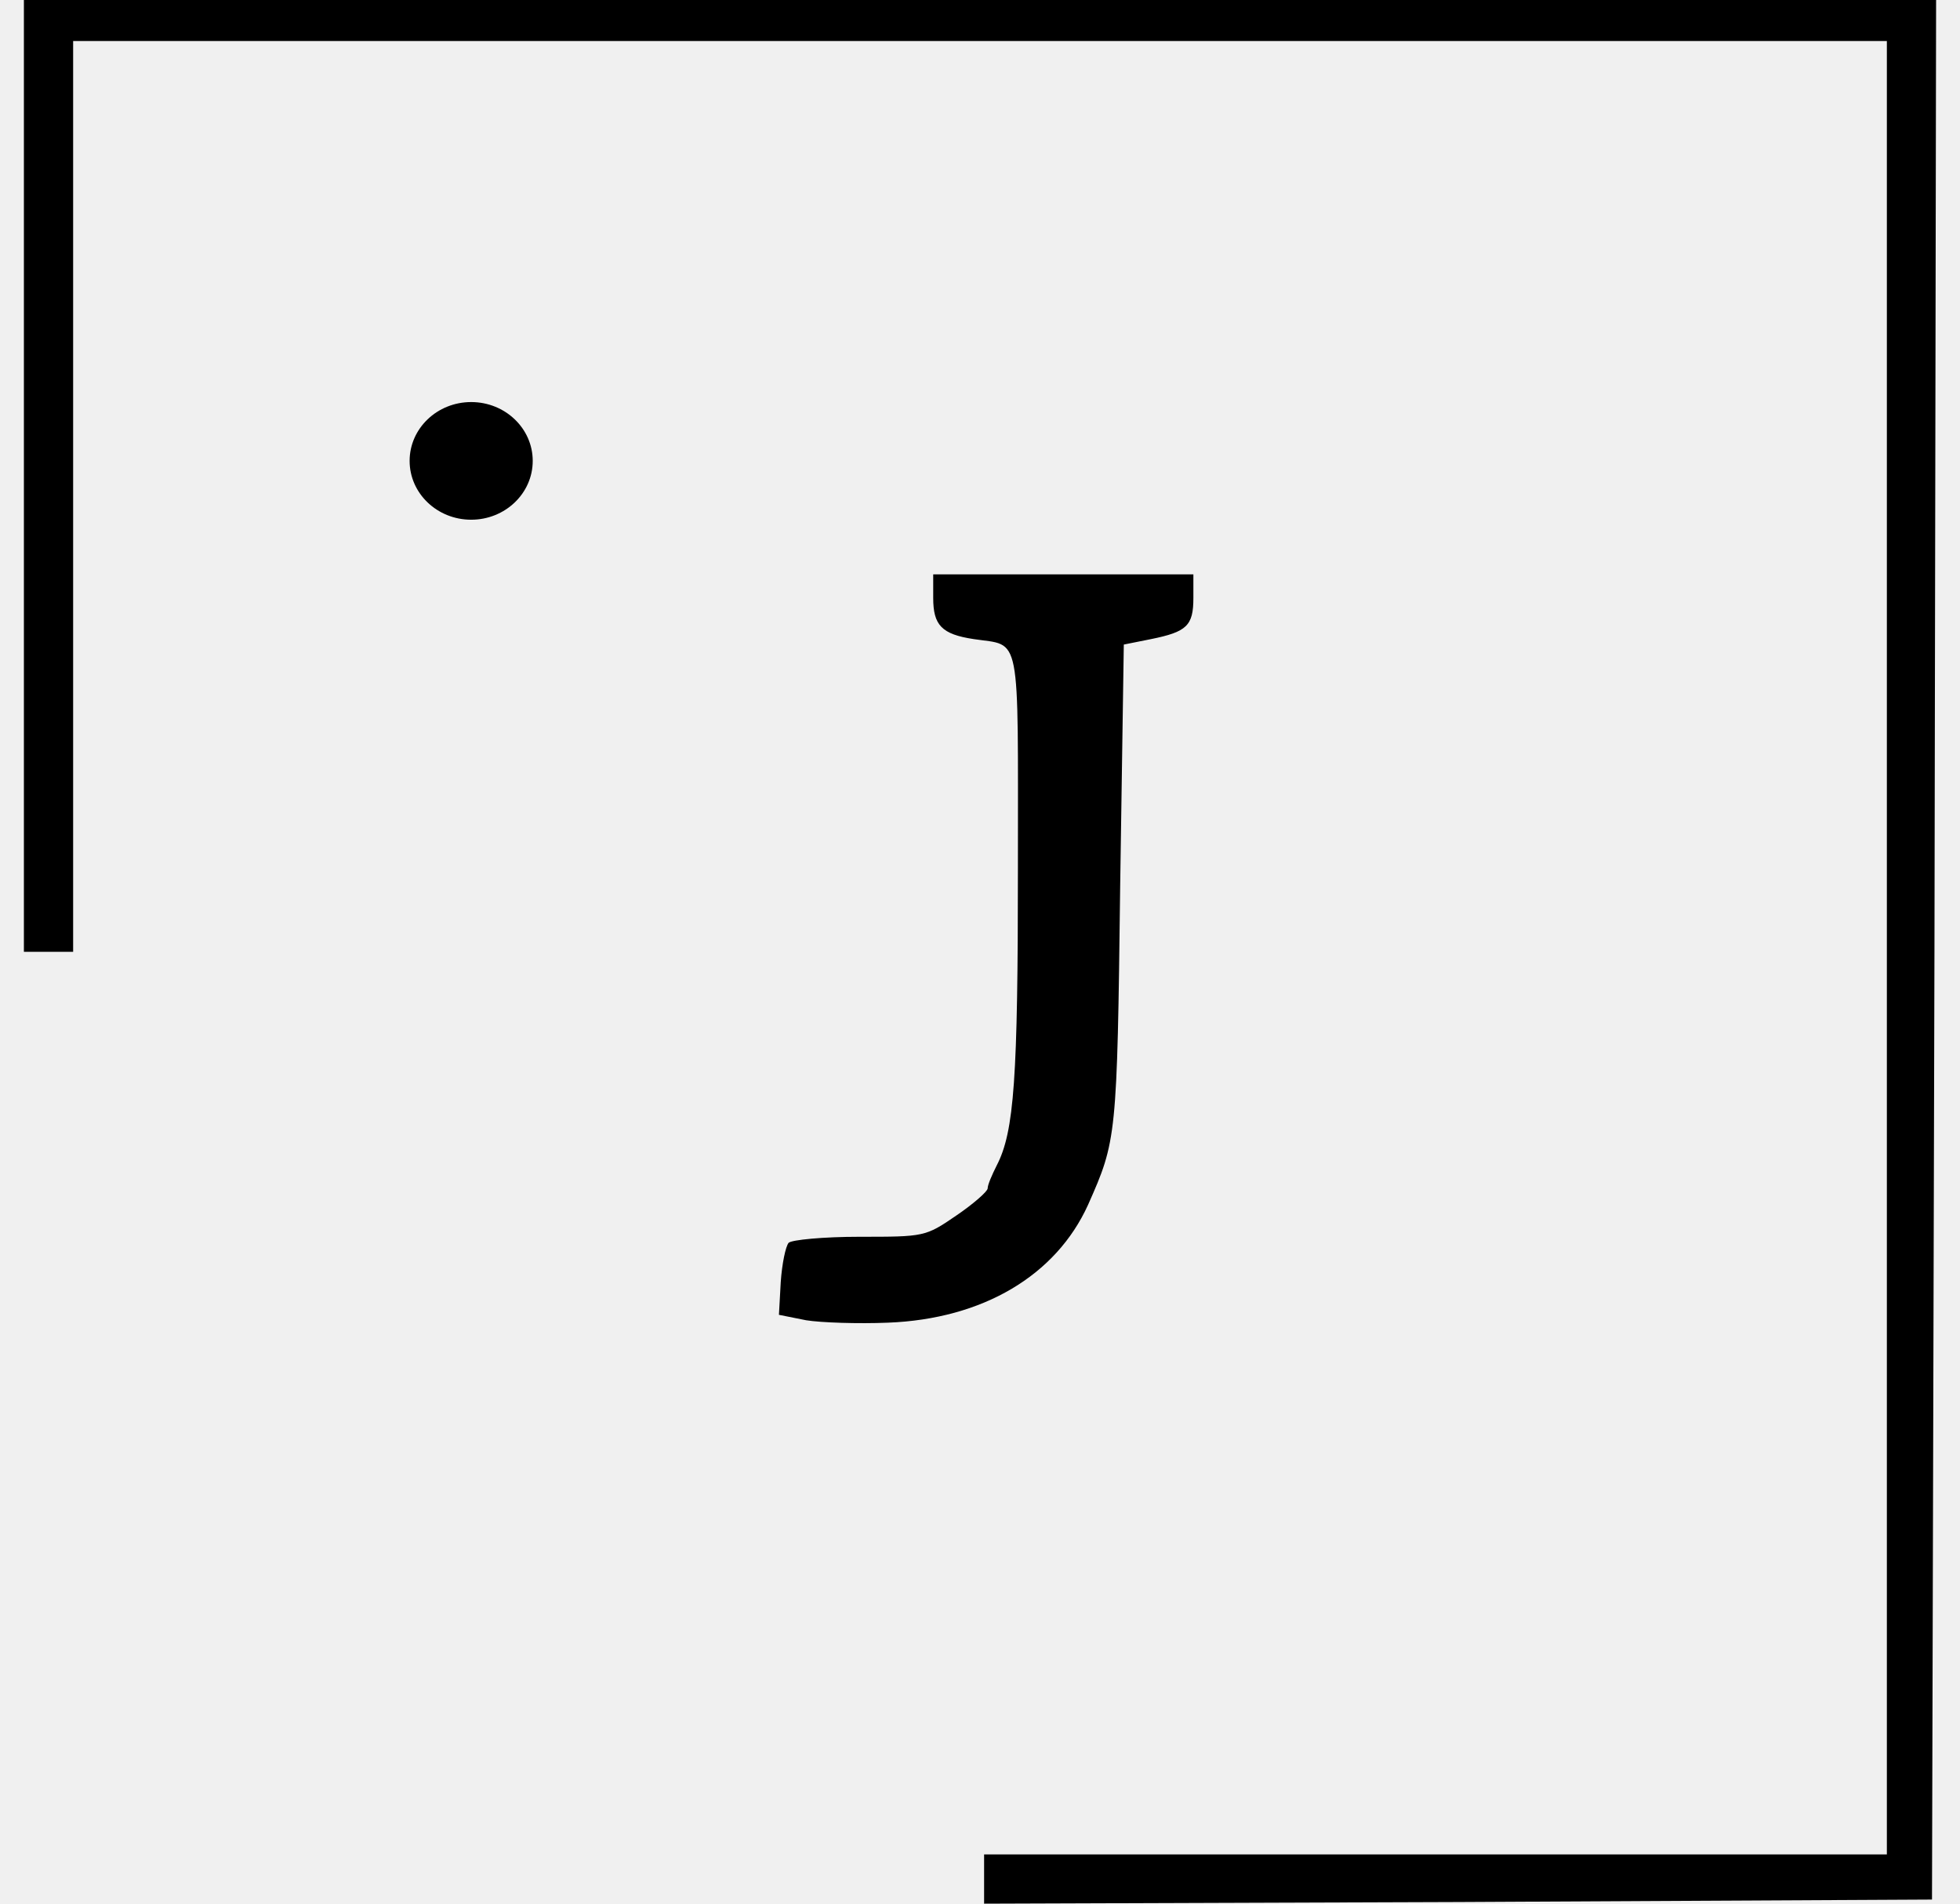
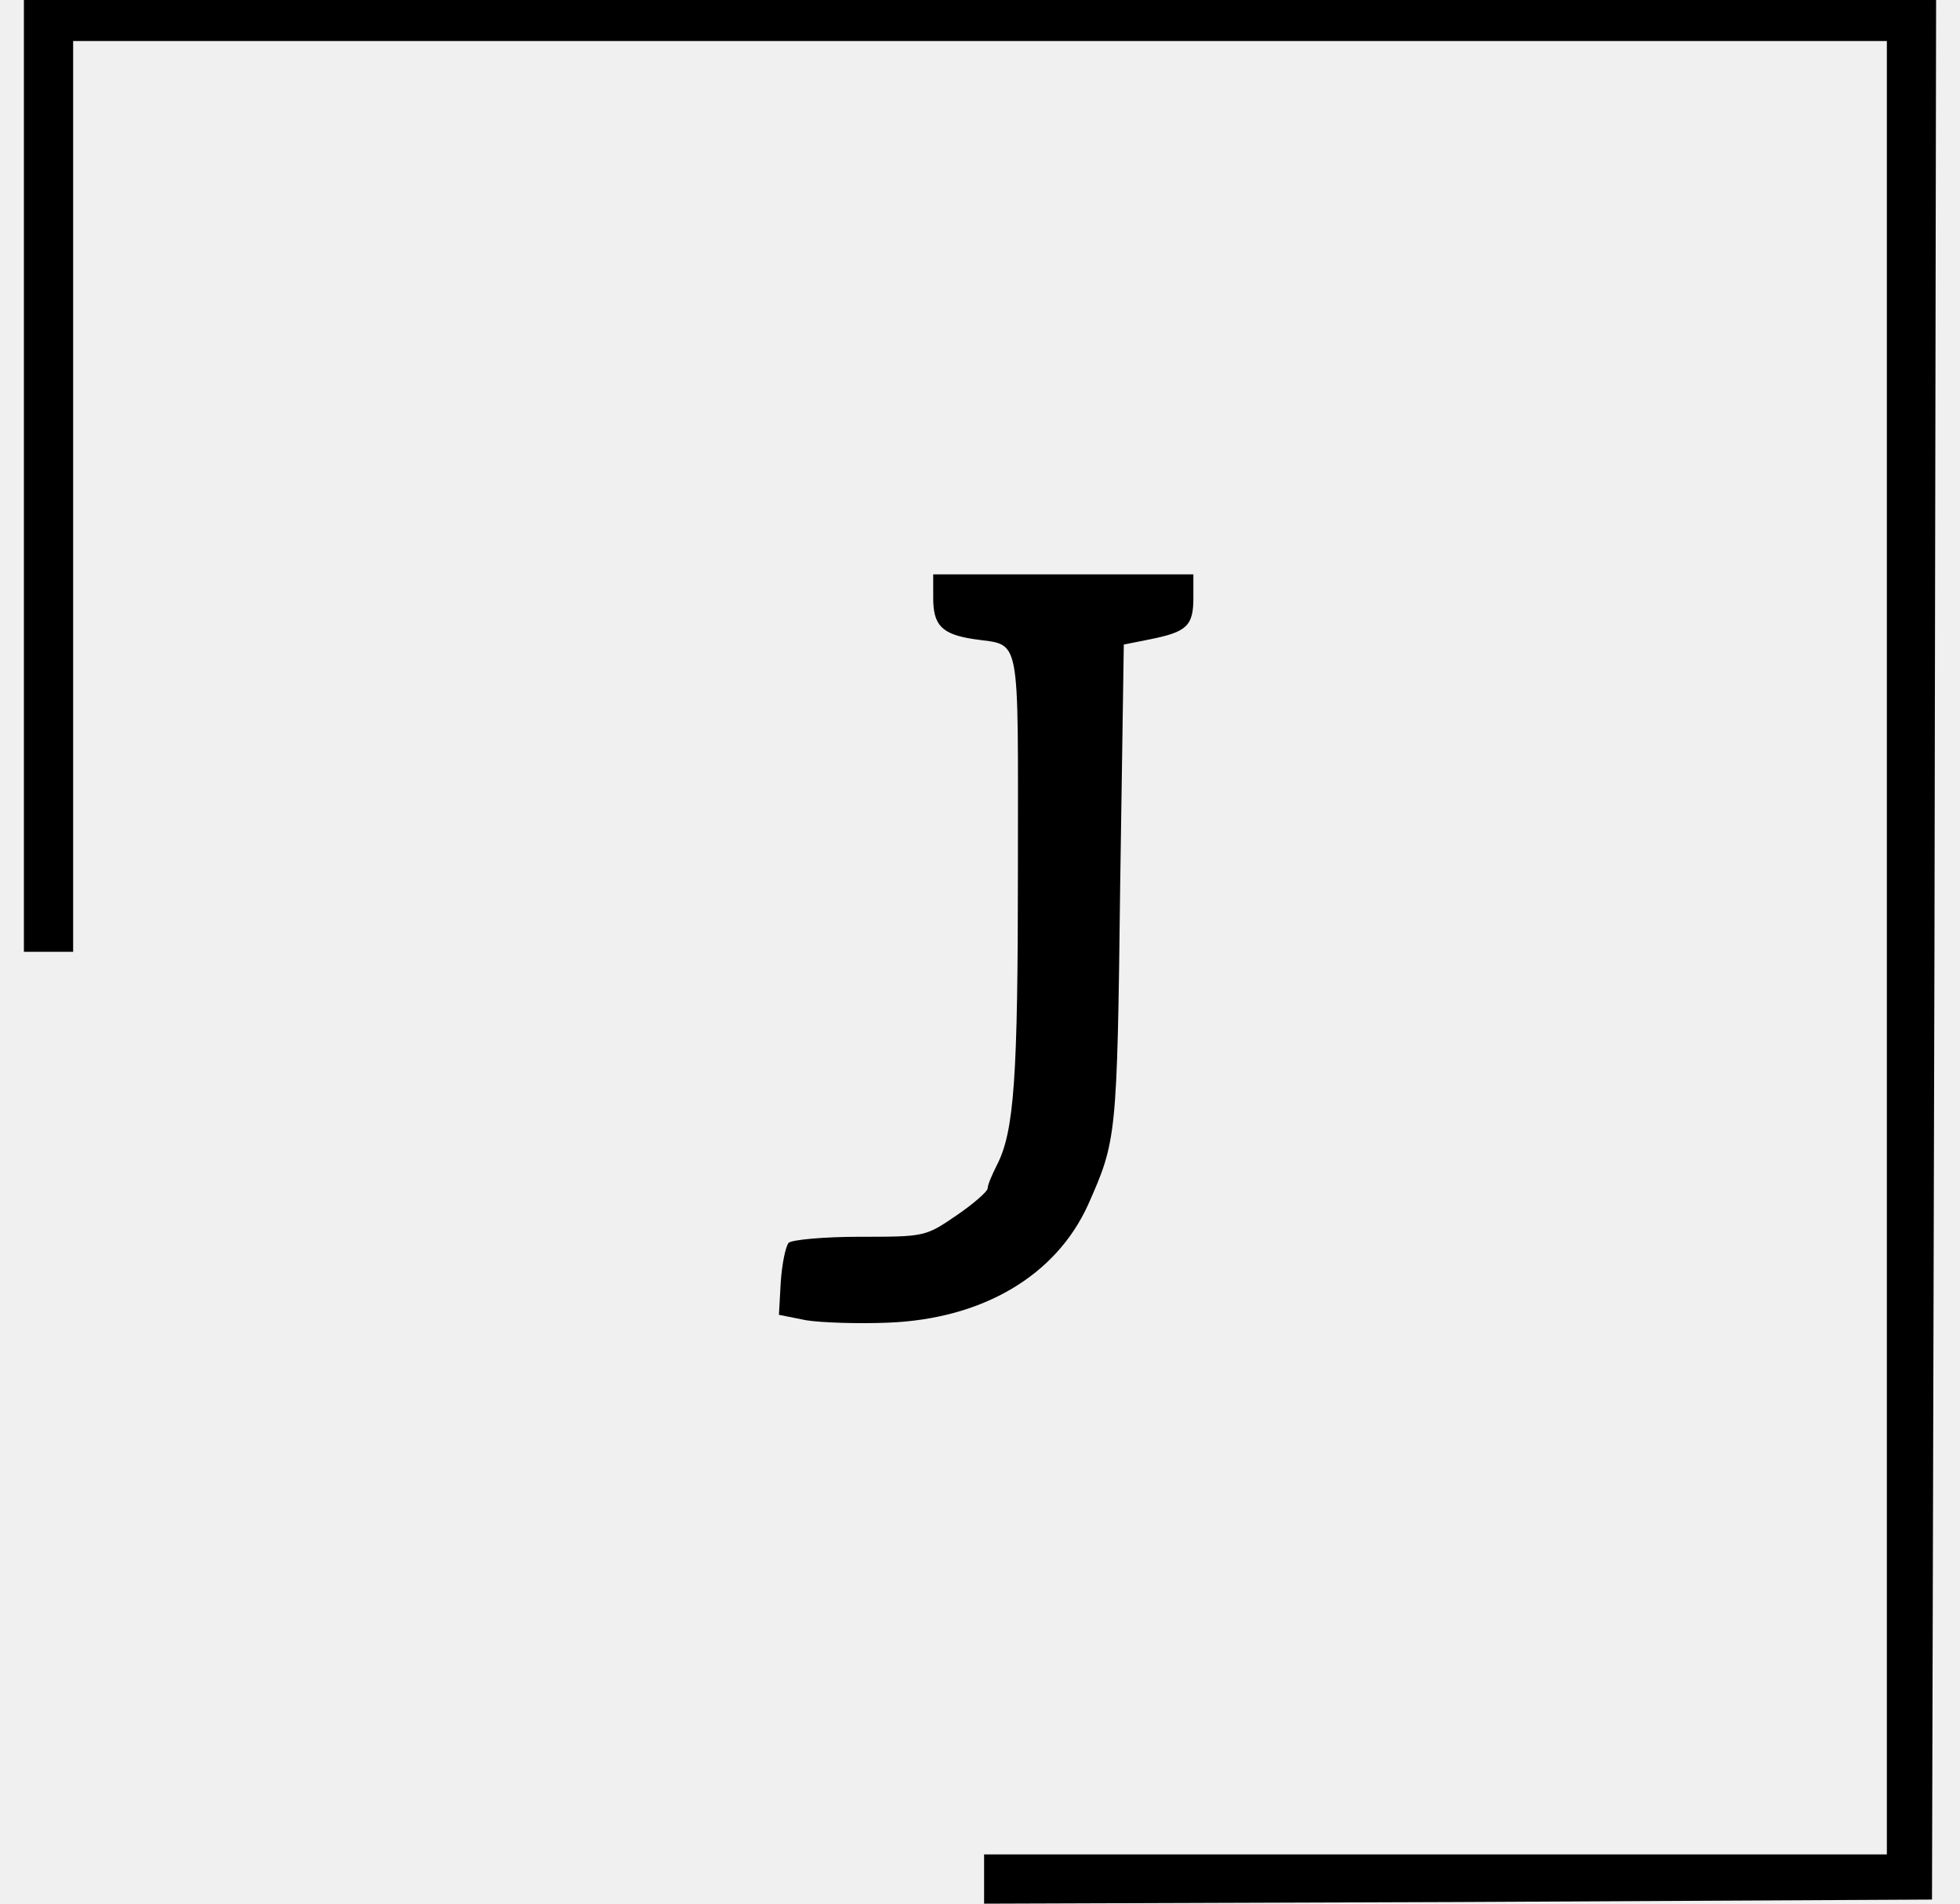
<svg xmlns="http://www.w3.org/2000/svg" width="70" height="68" viewBox="0 0 233 232" fill="none">
-   <path d="M0 58V116H3H6V60.5V5H116.5H227V115.5V226H172H117V229V232L174.8 231.8L232.5 231.5L232.8 115.7L233 0H116.5H0V58Z" fill="black" />
-   <path d="M110.799 72.875C110.799 76.193 111.831 77.299 115.739 77.888C121.563 78.773 121.12 76.561 121.12 105.682C121.12 131.411 120.678 137.899 118.54 142.027C117.95 143.207 117.434 144.386 117.434 144.828C117.434 145.197 115.665 146.745 113.601 148.146C109.841 150.726 109.693 150.726 101.805 150.726C97.456 150.726 93.548 151.095 93.18 151.464C92.811 151.906 92.369 154.044 92.221 156.255L92 160.237L95.317 160.9C97.161 161.195 101.658 161.342 105.27 161.195C116.845 160.753 125.765 155.445 129.672 146.819C133.137 139.004 133.211 138.636 133.58 107.967L134.022 78.552L137.339 77.888C141.689 77.004 142.5 76.266 142.5 72.875V70H126.65H110.799V72.875Z" fill="black" />
-   <ellipse cx="54.5" cy="56.169" rx="7.5" ry="7.169" fill="black" />
+   <path d="M0 58V116H3H6V60.5V5H116.5H227V115.5V226H172H117V229V232L174.8 231.8L232.5 231.5L232.8 115.7L233 0H116.5H0V58Z">
+     <style>
+     path {
+       fill: #000;
+     }
+     @media (prefers-color-scheme: dark) {
+       path {
+         fill: #fff;
+       }
+     }
+   </style>
+   </path>
+   <path d="M110.799 72.875C110.799 76.193 111.831 77.299 115.739 77.888C121.563 78.773 121.12 76.561 121.12 105.682C121.12 131.411 120.678 137.899 118.54 142.027C117.95 143.207 117.434 144.386 117.434 144.828C117.434 145.197 115.665 146.745 113.601 148.146C109.841 150.726 109.693 150.726 101.805 150.726C97.456 150.726 93.548 151.095 93.18 151.464C92.811 151.906 92.369 154.044 92.221 156.255L92 160.237L95.317 160.9C97.161 161.195 101.658 161.342 105.27 161.195C116.845 160.753 125.765 155.445 129.672 146.819C133.137 139.004 133.211 138.636 133.58 107.967L134.022 78.552L137.339 77.888C141.689 77.004 142.5 76.266 142.5 72.875V70H126.65H110.799V72.875Z">
+     <style>
+     path {
+       fill: #000;
+     }
+     @media (prefers-color-scheme: dark) {
+       path {
+         fill: #fff;
+       }
+     }
+   </style>
+   </path>
+   <ellipse cx="54.5" cy="56.169" rx="7.5" ry="7.169">
+     <style>
+     path {
+       fill: #000;
+     }
+     @media (prefers-color-scheme: dark) {
+       path {
+         fill: #fff;
+       }
+     }
+   </style>
+   </ellipse>
</svg>
